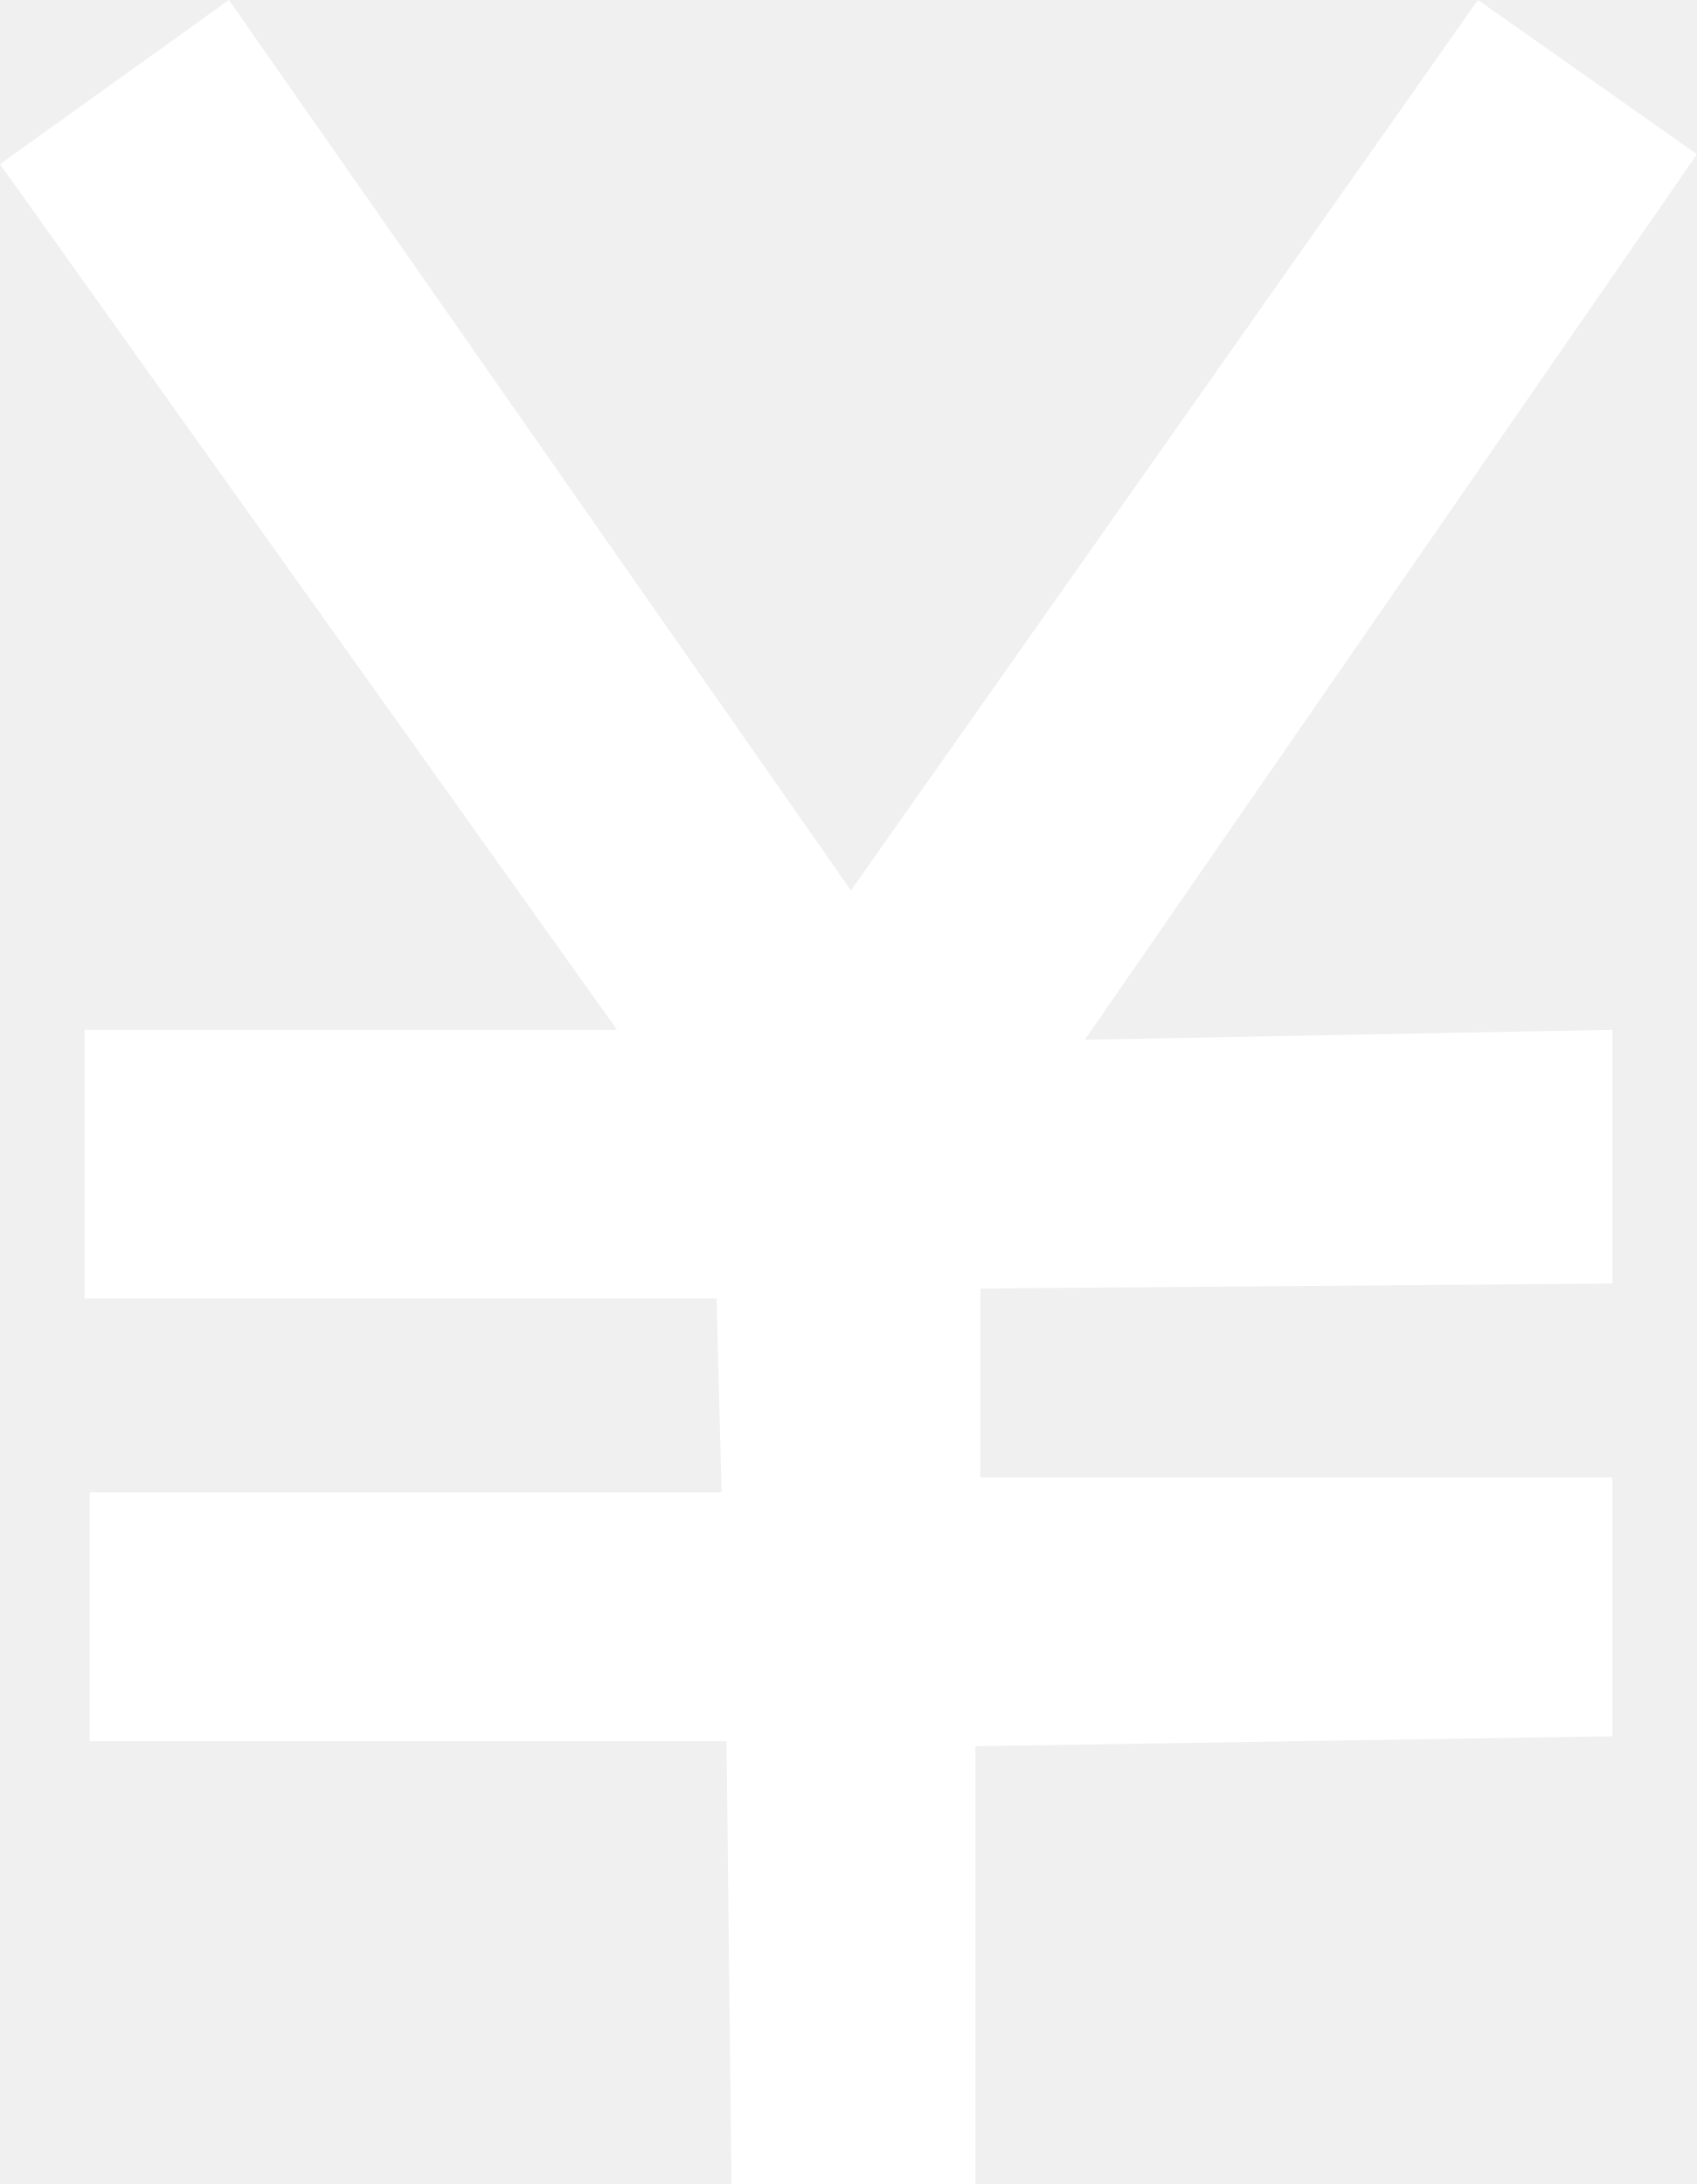
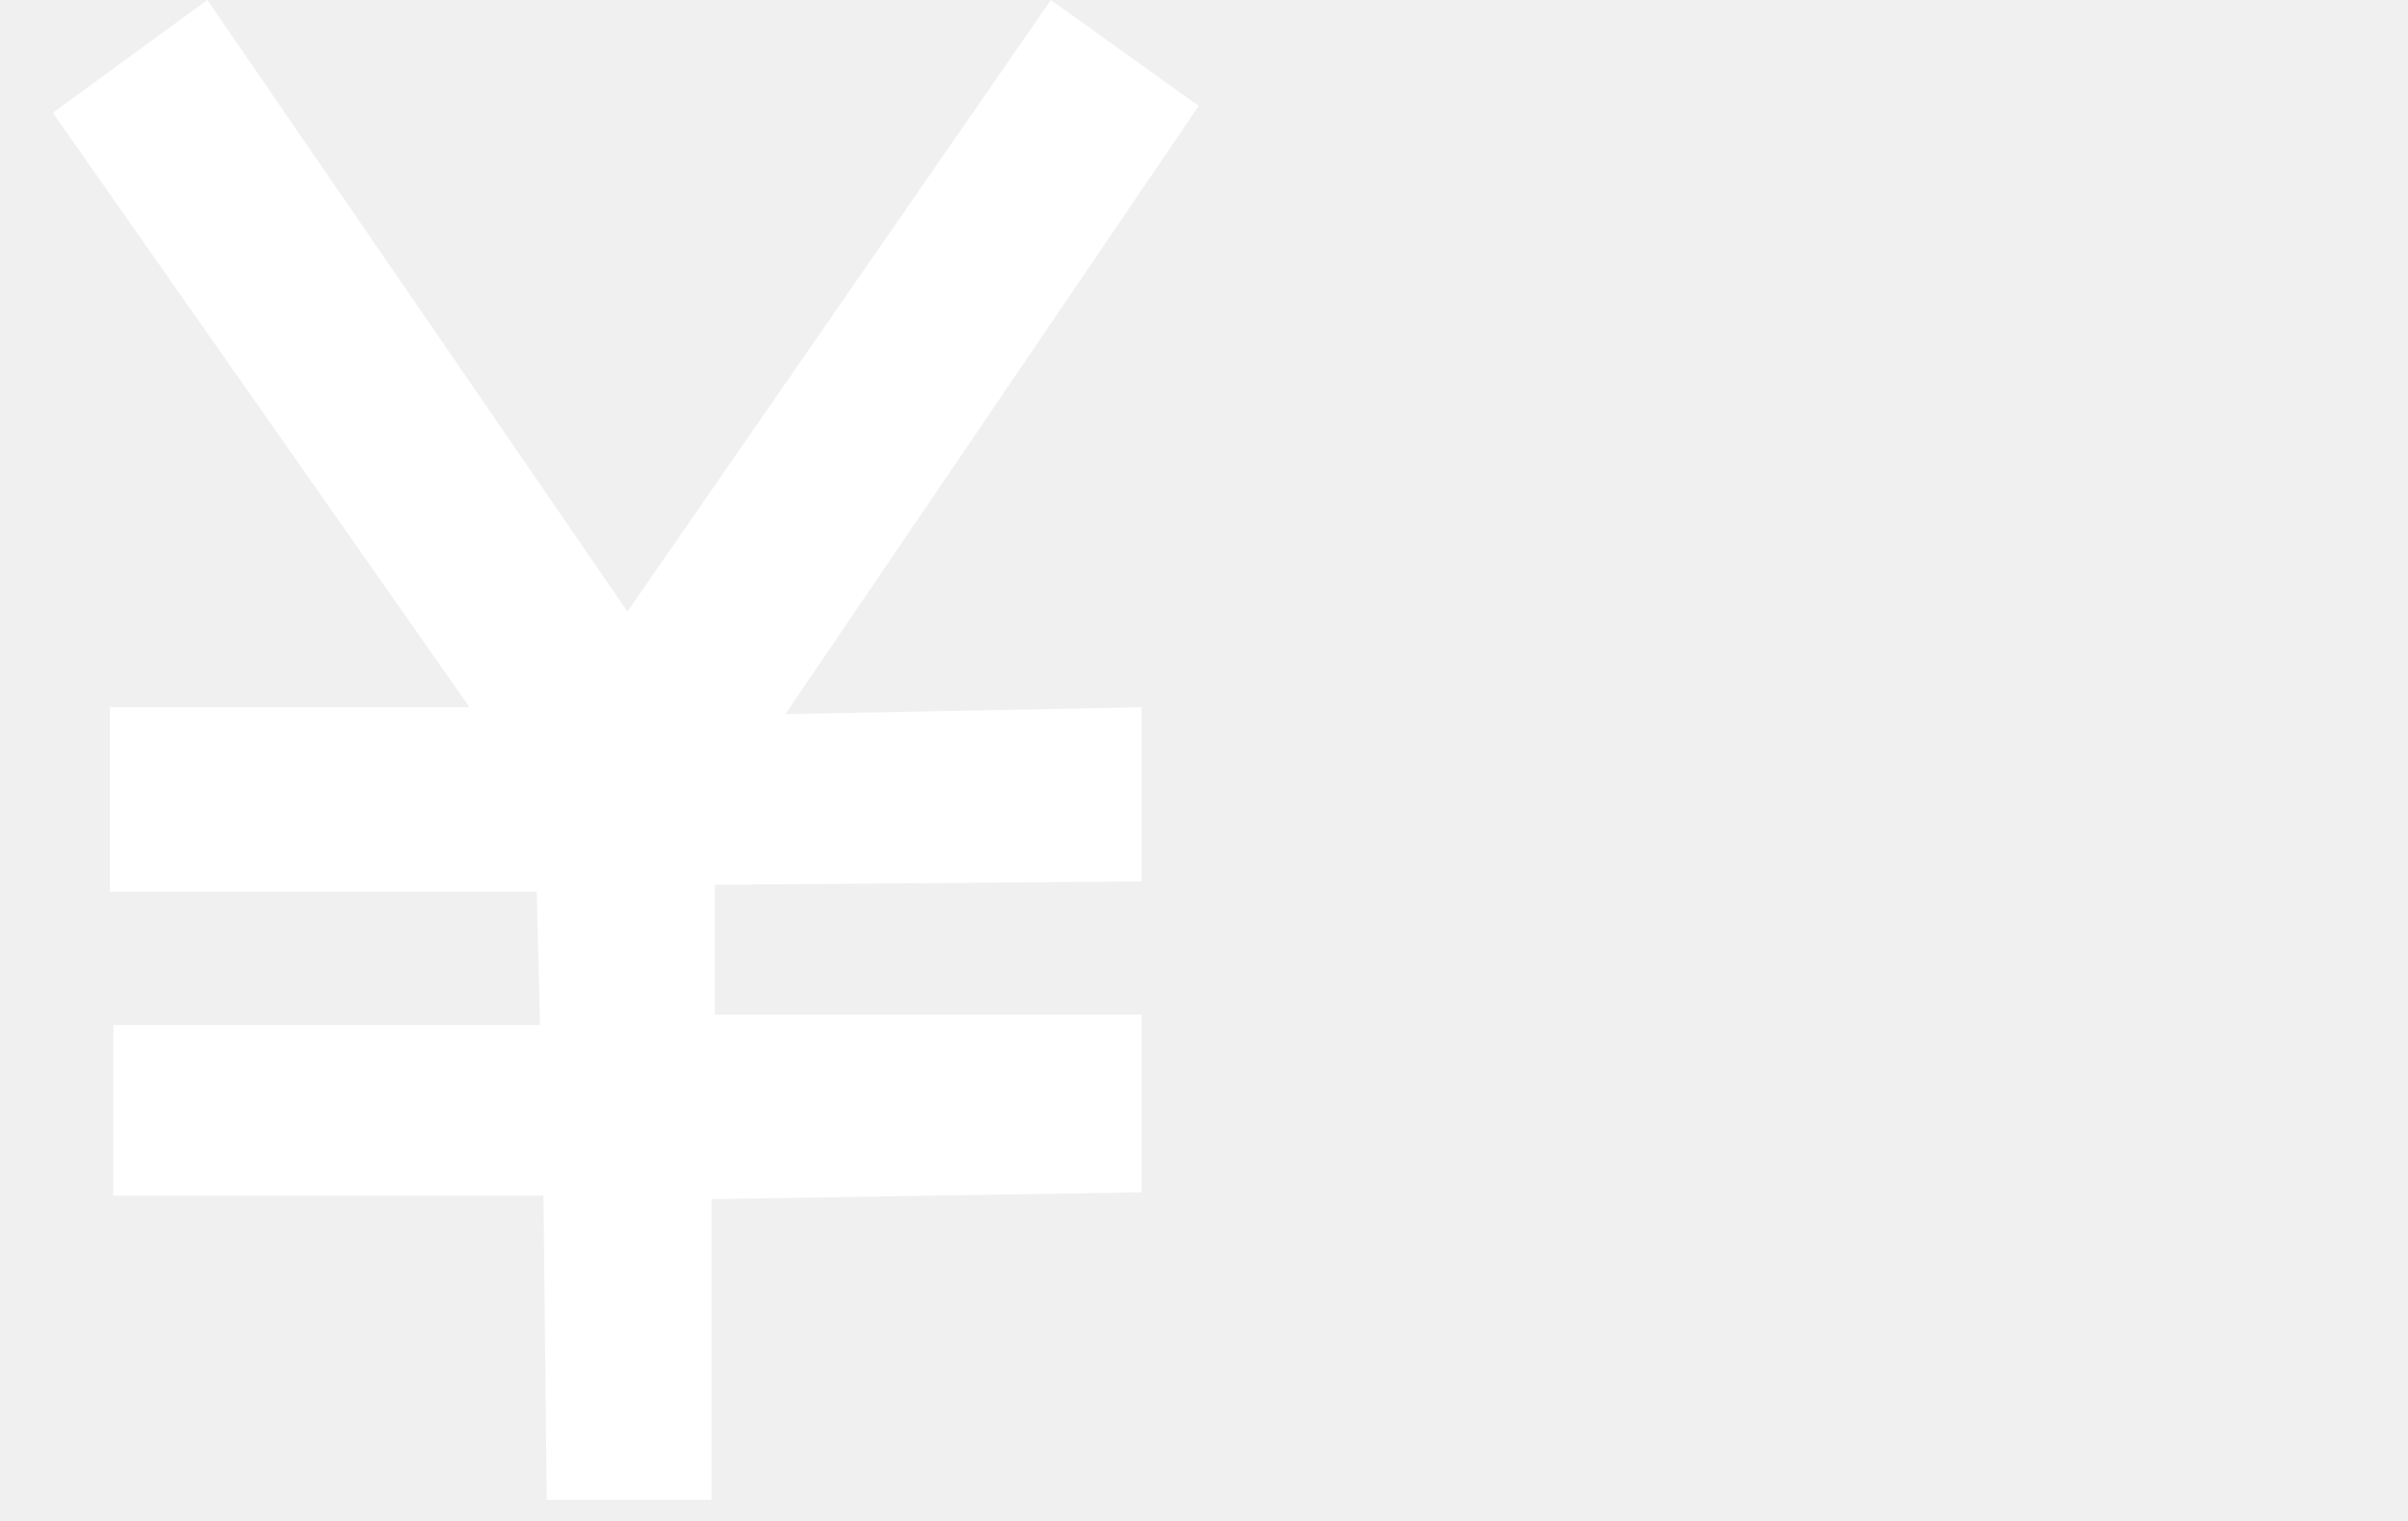
- <svg xmlns="http://www.w3.org/2000/svg" version="1.1" id="Слой_1" x="0px" y="0px" viewBox="0 0 341 439" style="enable-background:new 0 0 341 439;" xml:space="preserve">
-   <style type="text/css">
- 	.st0{fill:#fff;}
- </style>
-   <polygon class="st0" points="171,179 46,0 0,33 124,207 17,207 17,261 144,261 145,300 18,300 18,350 146,350 147,439 196,439   196,351 324,349 324,297 197,297 197,259 324,258 324,207 218,209 341,31 297,0 " />
+ <svg xmlns="http://www.w3.org/2000/svg" width="19" height="12">
+   <style type="text/css">.st0{fill:#ffffff;}</style>
+   <g>
+     <rect fill="none" id="canvas_background" height="14" width="21" y="-1" x="-1" />
+   </g>
+   <g>
+     <polygon stroke="null" id="svg_1" points="4.951,4.825 1.636,0 0.417,0.89 3.705,5.58 0.867,5.58 0.867,7.035 4.235,7.035 4.261,8.087 0.894,8.087 0.894,9.434 4.288,9.434 4.314,11.833 5.614,11.833 5.614,9.461 9.008,9.407 9.008,8.006 5.64,8.006 5.64,6.981 9.008,6.954 9.008,5.58 6.197,5.634 9.458,0.836 8.292,0 " class="st0" />
+   </g>
</svg>
